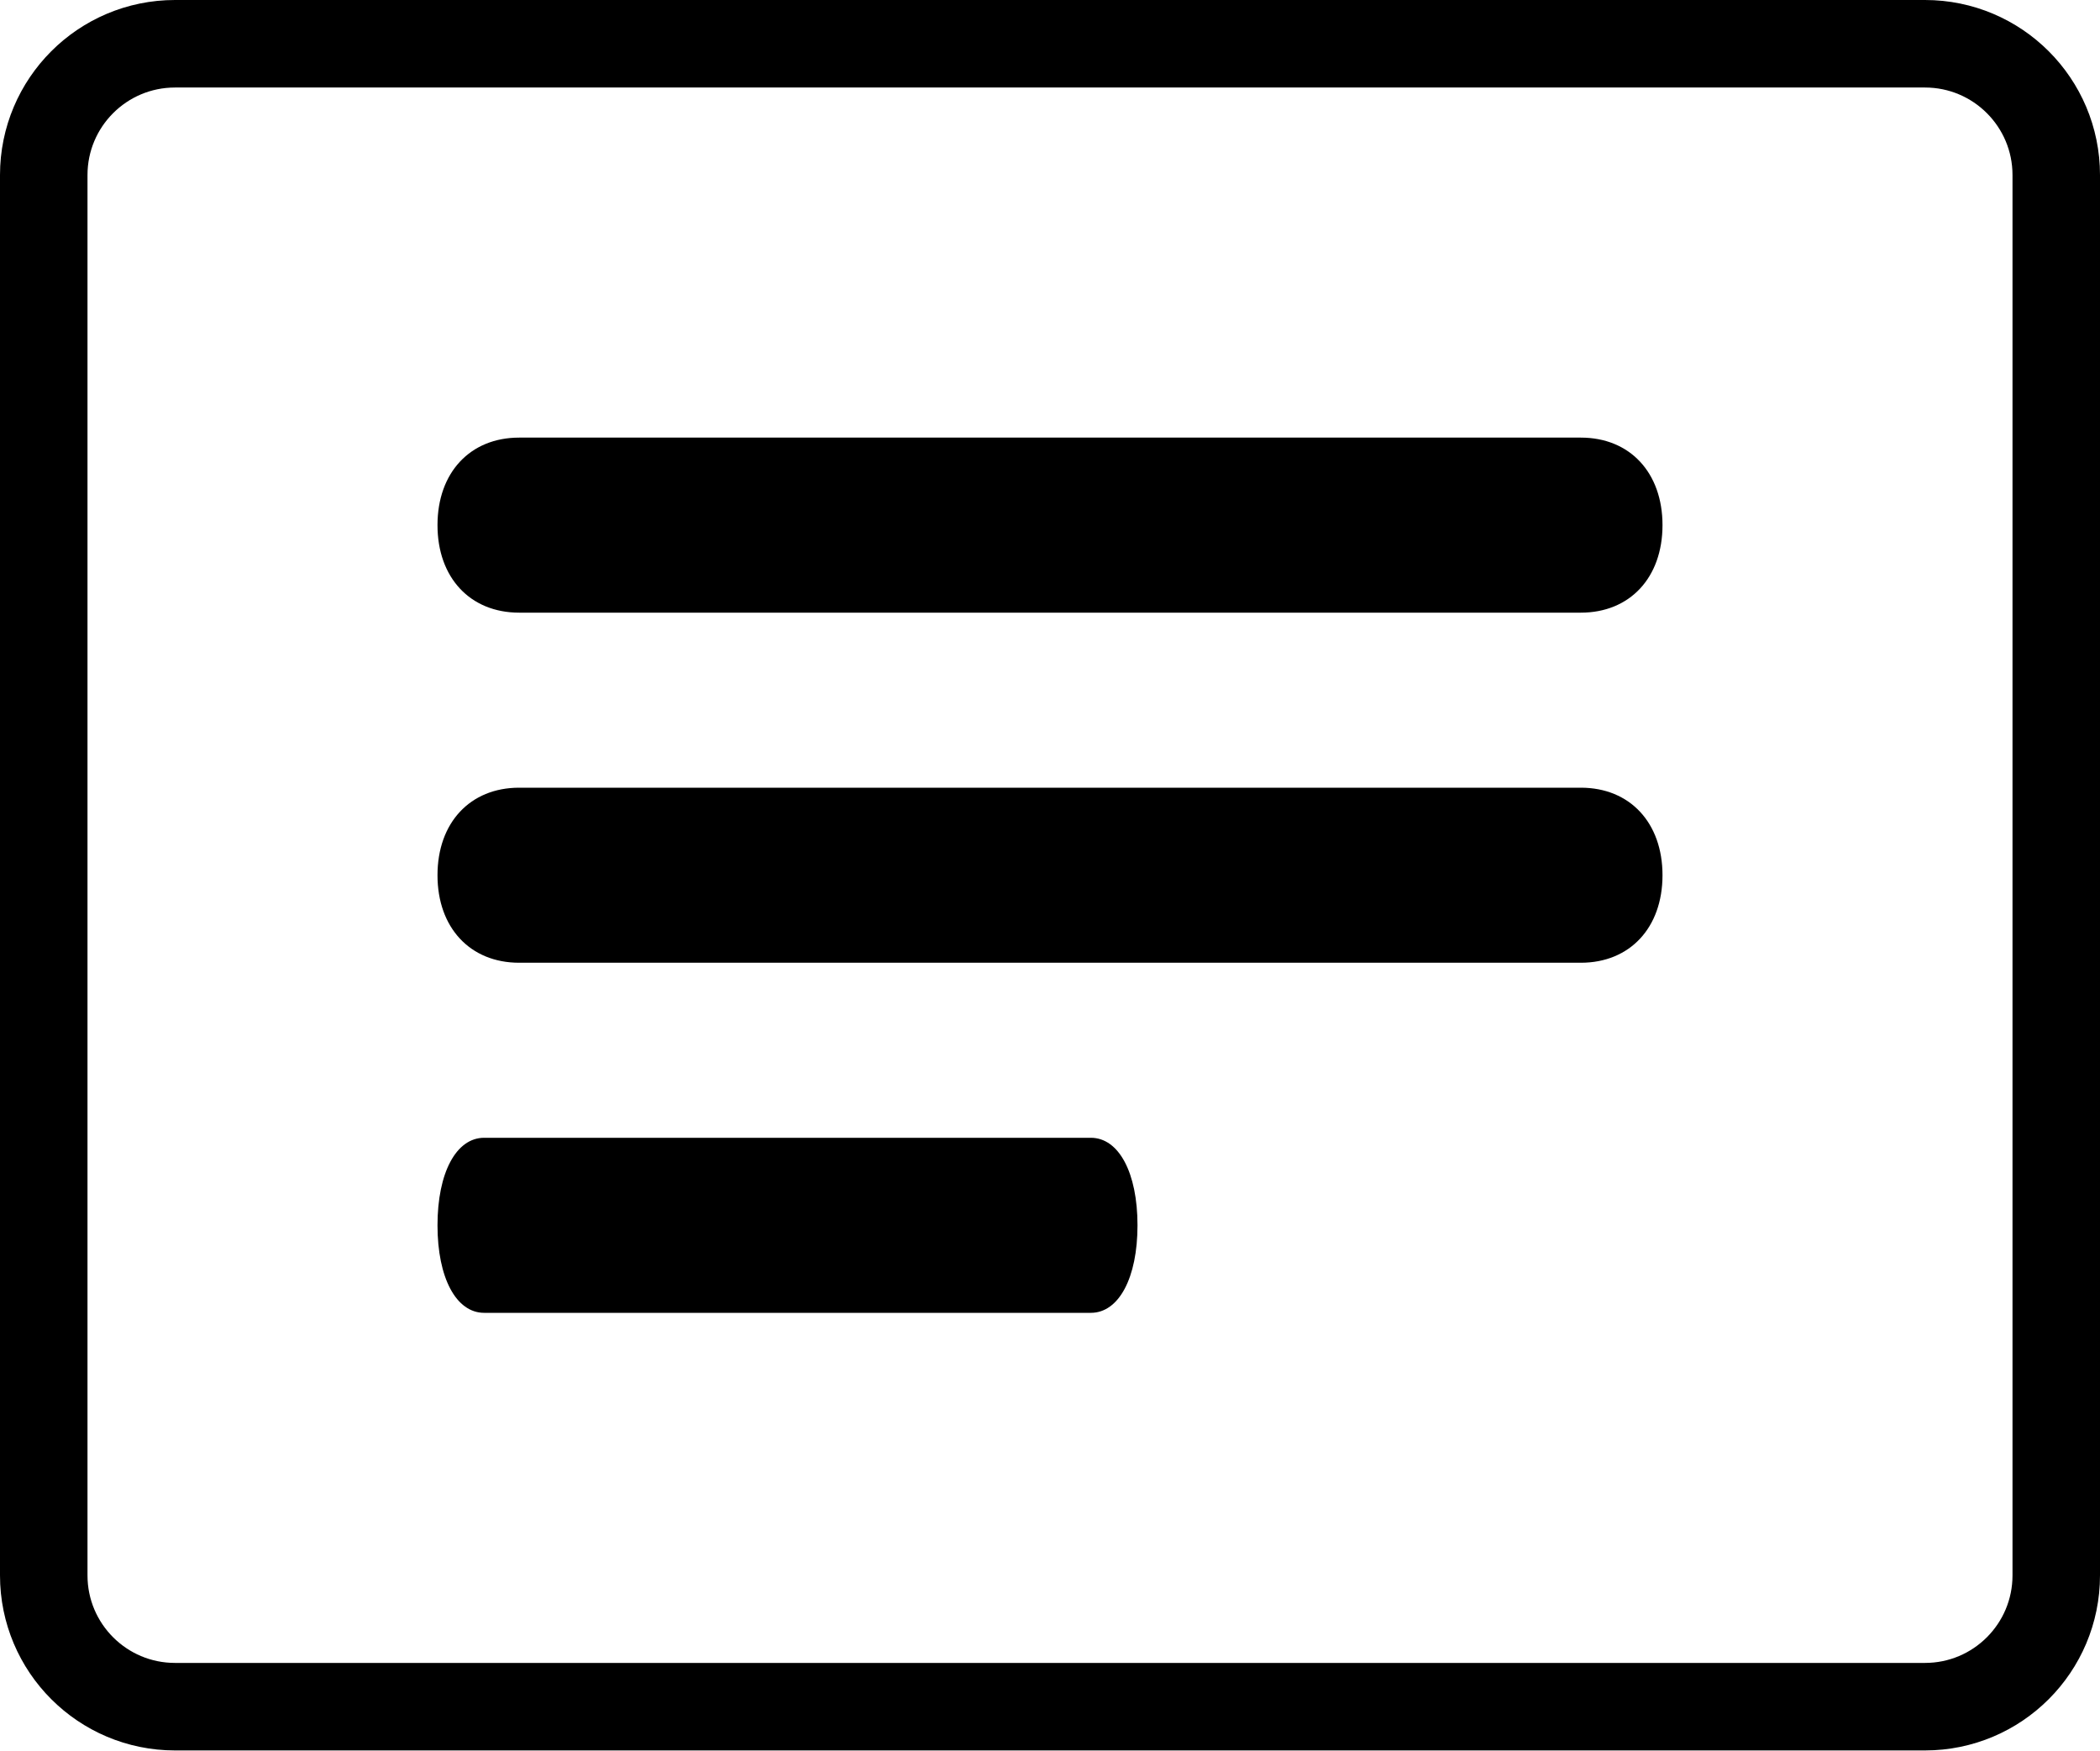
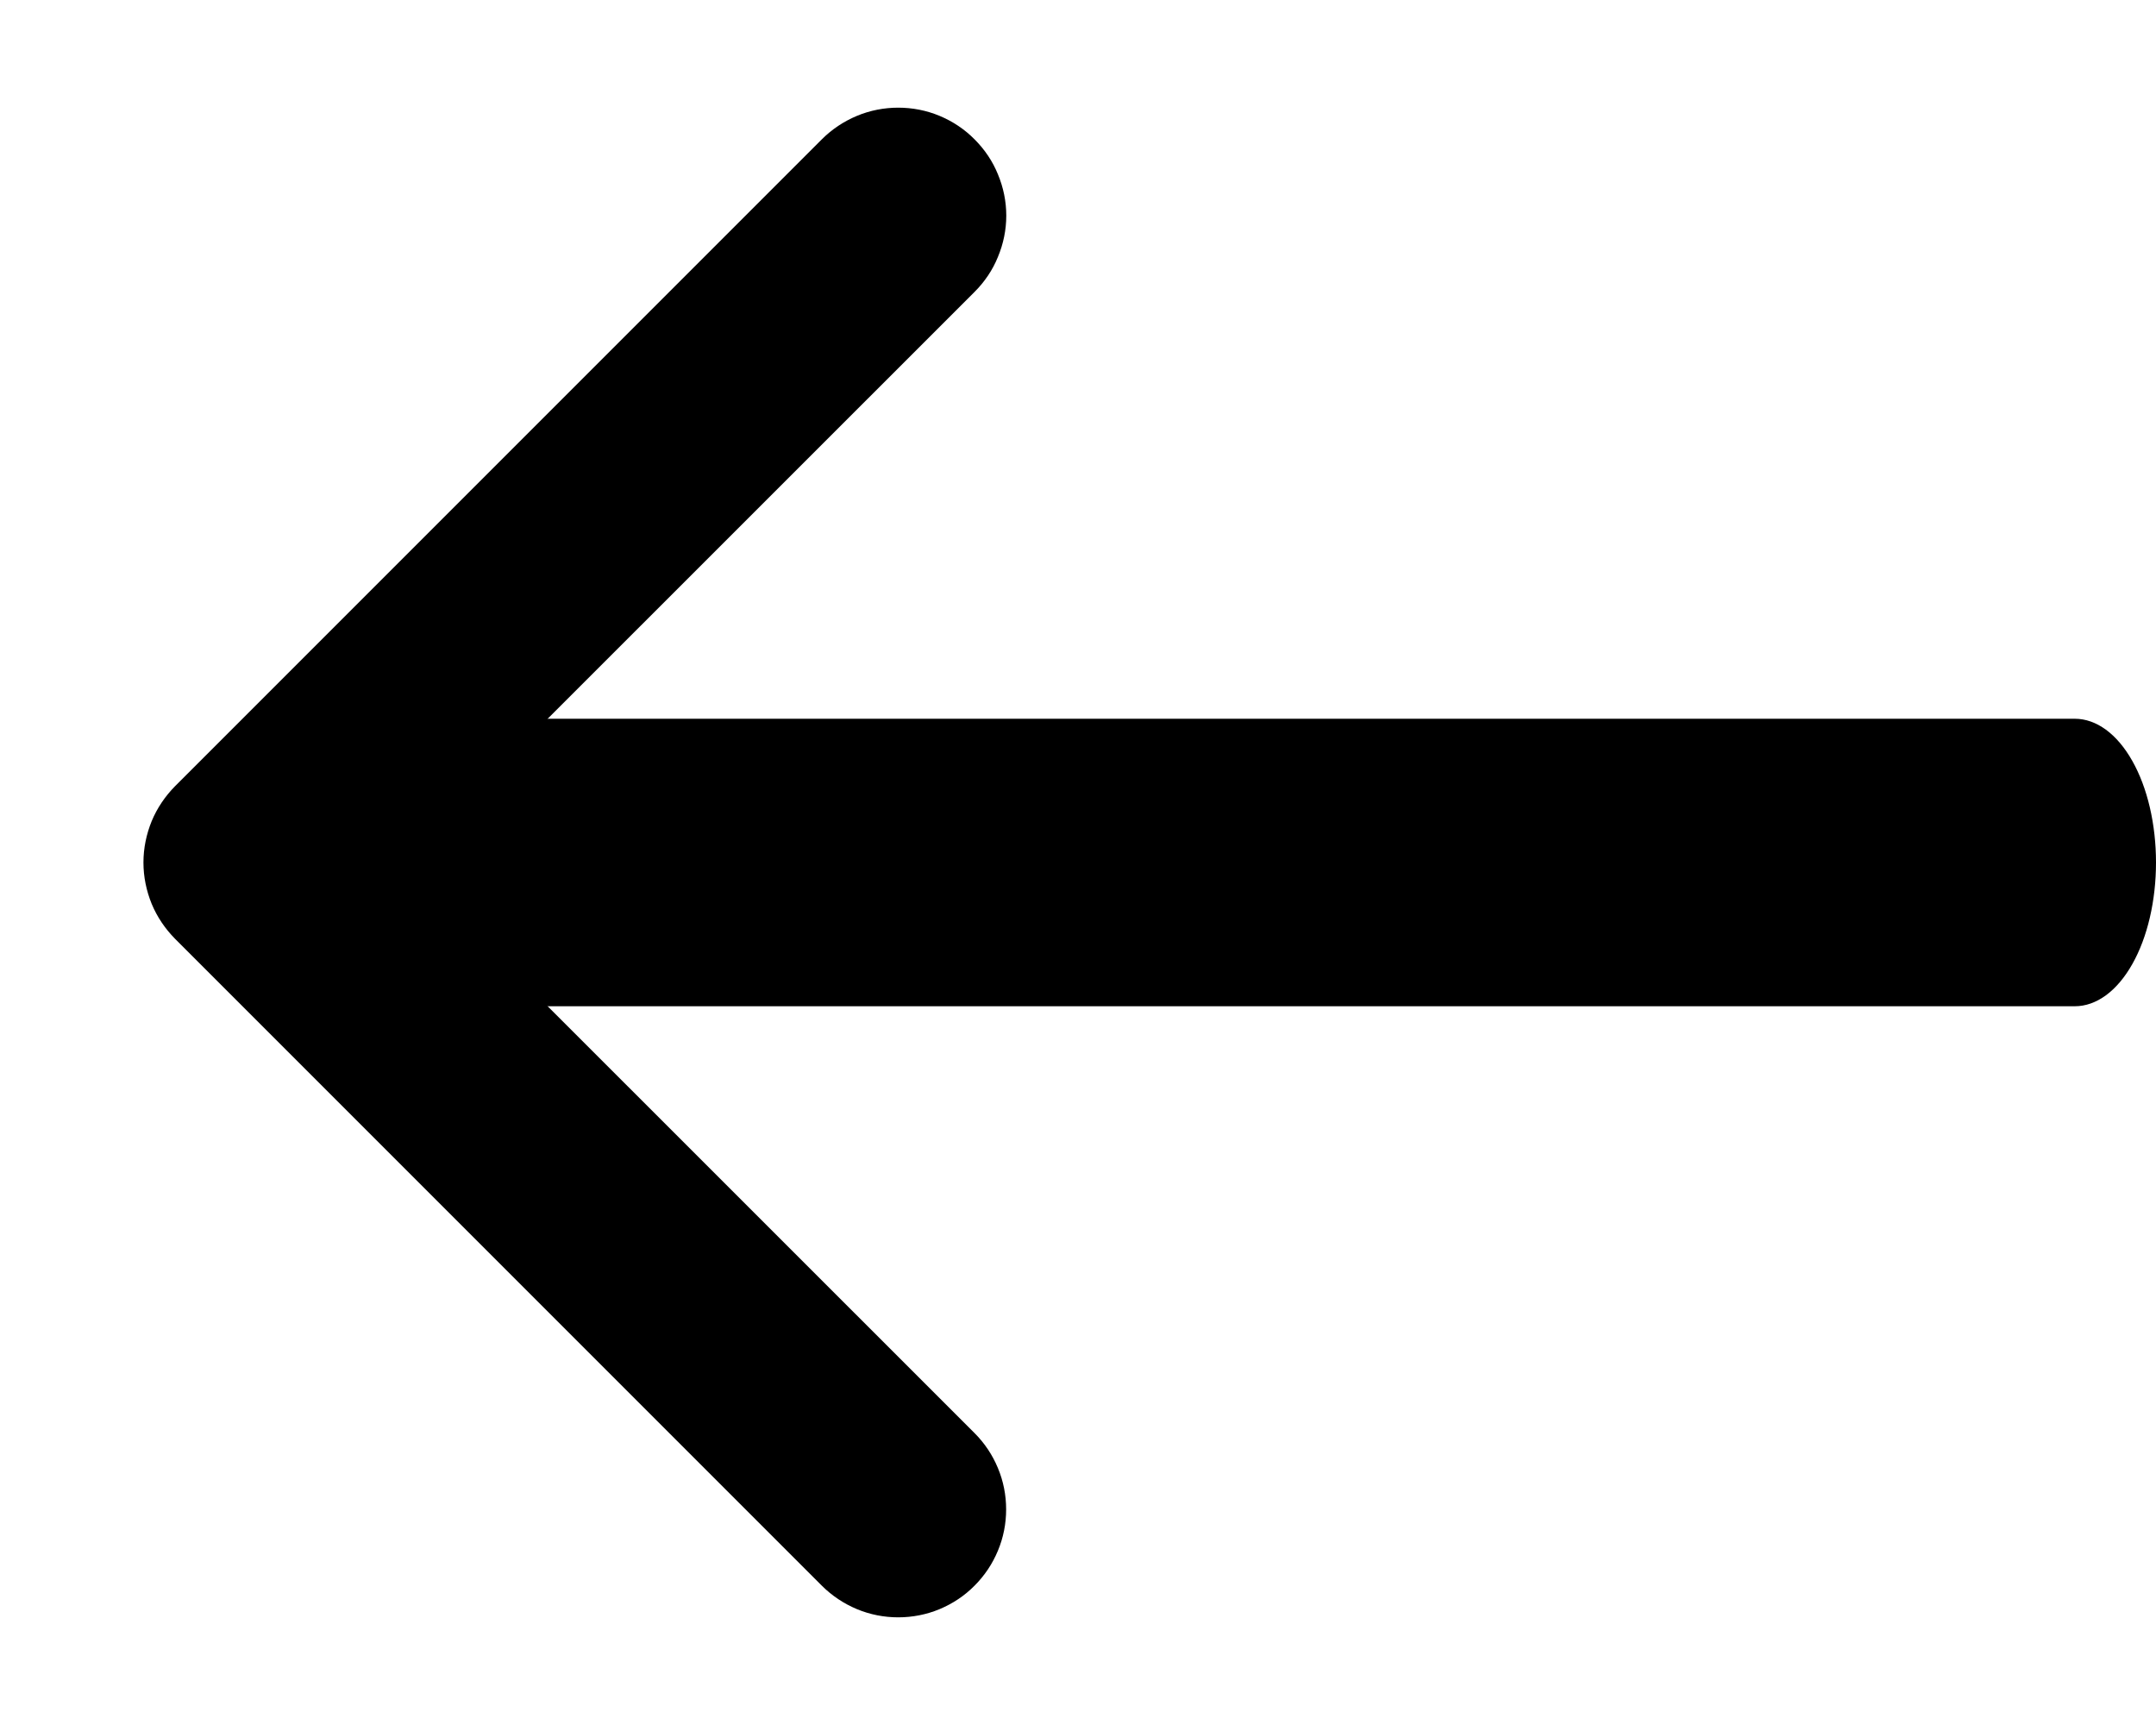
- <svg xmlns="http://www.w3.org/2000/svg" width="24" height="20" viewBox="0 0 24 20" fill="none">
-   <rect x="0.5" y="0.5" width="23" height="19" rx="1.5" stroke="black" />
-   <path d="M18.067 5H5.933C5.373 5 5 5.4 5 6C5 6.6 5.373 7 5.933 7H18.067C18.627 7 19 6.6 19 6C19 5.4 18.627 5 18.067 5Z" fill="black" />
-   <path d="M18.067 9H5.933C5.373 9 5 9.4 5 10C5 10.6 5.373 11 5.933 11H18.067C18.627 11 19 10.6 19 10C19 9.4 18.627 9 18.067 9Z" fill="black" />
-   <path d="M12.467 13H5.533C5.213 13 5 13.4 5 14C5 14.6 5.213 15 5.533 15H12.467C12.787 15 13 14.6 13 14C13 13.4 12.787 13 12.467 13Z" fill="black" />
+ <svg xmlns="http://www.w3.org/2000/svg" width="15" height="12" viewBox="0 0 15 12" fill="none">
+   <path fill-rule="evenodd" clip-rule="evenodd" d="M6.78 0.969C6.85 1.039 6.906 1.121 6.943 1.213C6.981 1.304 7.001 1.401 7.001 1.5C7.001 1.599 6.981 1.696 6.943 1.787C6.906 1.879 6.85 1.961 6.78 2.031L2.81 6L6.78 9.969C6.85 10.039 6.905 10.121 6.943 10.213C6.981 10.304 7 10.401 7 10.5C7 10.599 6.981 10.696 6.943 10.787C6.905 10.879 6.85 10.961 6.78 11.031C6.711 11.101 6.628 11.156 6.537 11.194C6.446 11.232 6.348 11.251 6.249 11.251C6.151 11.251 6.053 11.232 5.962 11.194C5.871 11.156 5.788 11.101 5.718 11.031L1.218 6.531C1.149 6.461 1.093 6.379 1.055 6.287C1.018 6.196 0.998 6.099 0.998 6C0.998 5.901 1.018 5.804 1.055 5.713C1.093 5.621 1.149 5.539 1.218 5.469L5.718 0.969C5.788 0.899 5.871 0.844 5.962 0.806C6.053 0.768 6.151 0.749 6.249 0.749C6.348 0.749 6.446 0.768 6.537 0.806C6.628 0.844 6.711 0.899 6.78 0.969Z" fill="black" />
+   <path fill-rule="evenodd" clip-rule="evenodd" d="M2 6C2 5.735 2.06 5.48 2.166 5.293C2.272 5.105 2.415 5 2.565 5H14.435C14.585 5 14.729 5.105 14.835 5.293C14.941 5.48 15 5.735 15 6C15 6.265 14.941 6.52 14.835 6.707C14.729 6.895 14.585 7 14.435 7H2.565C2.415 7 2.272 6.895 2.166 6.707C2.06 6.52 2 6.265 2 6Z" fill="black" />
</svg>
